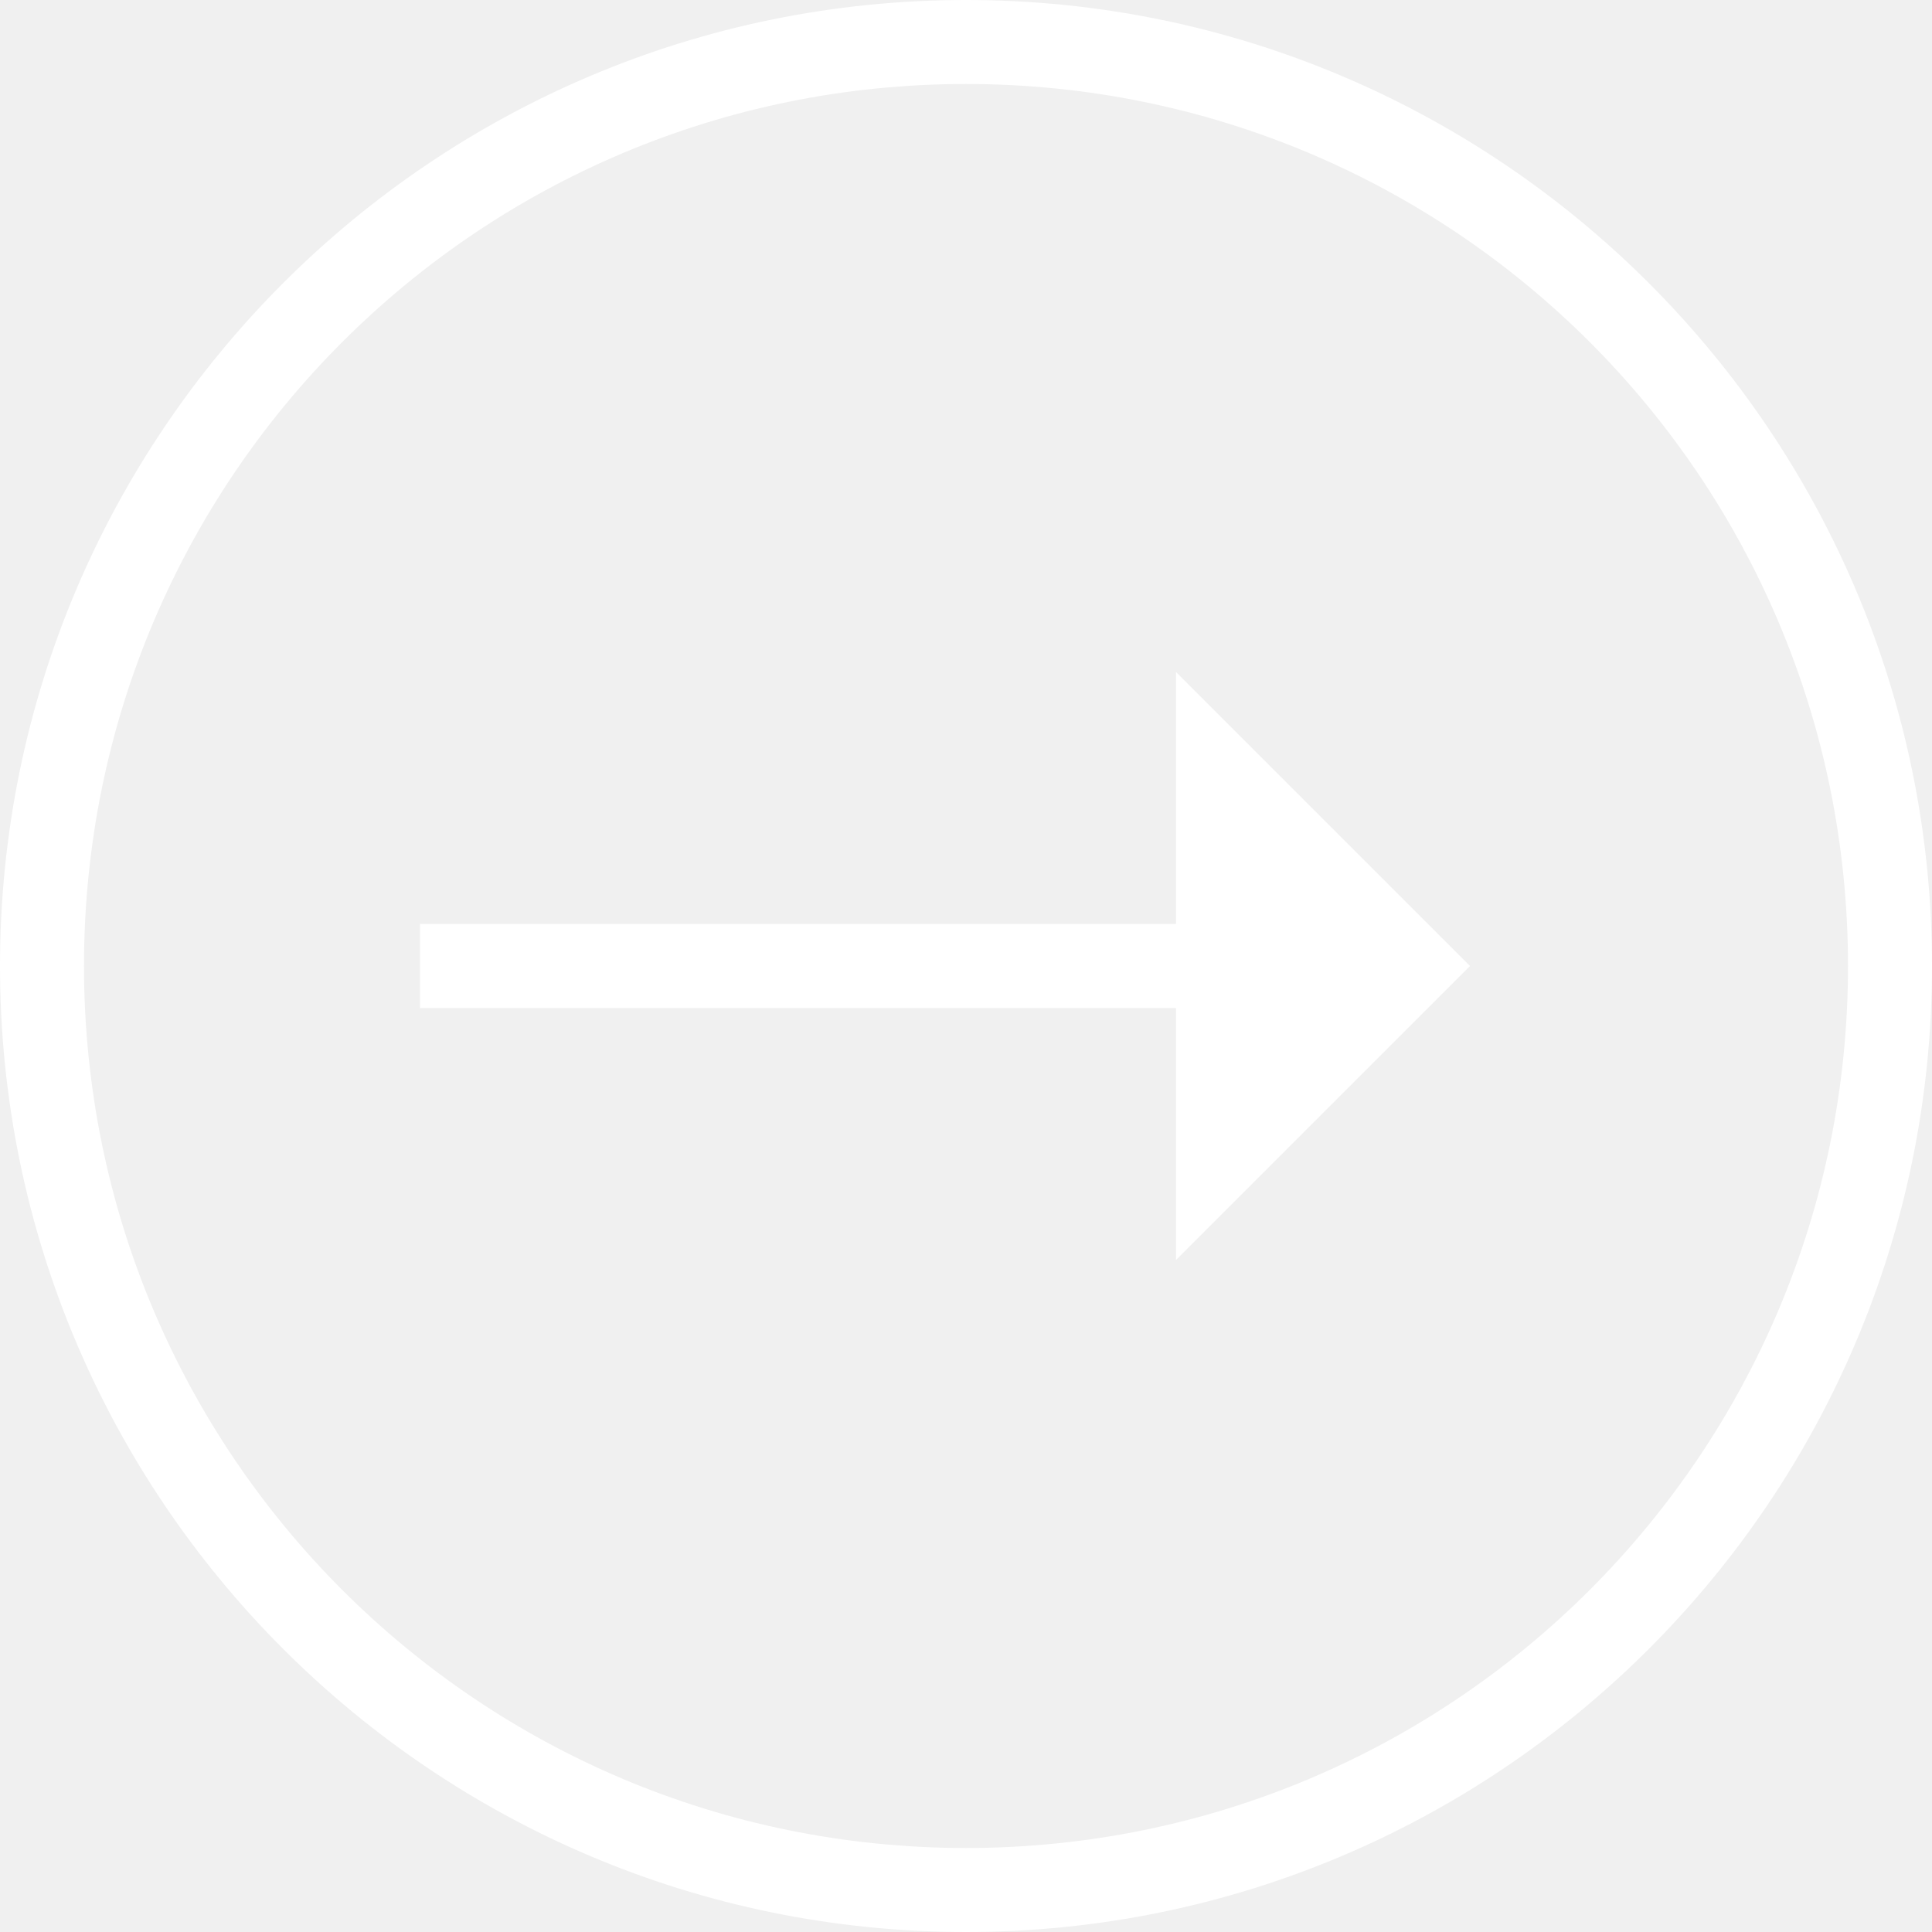
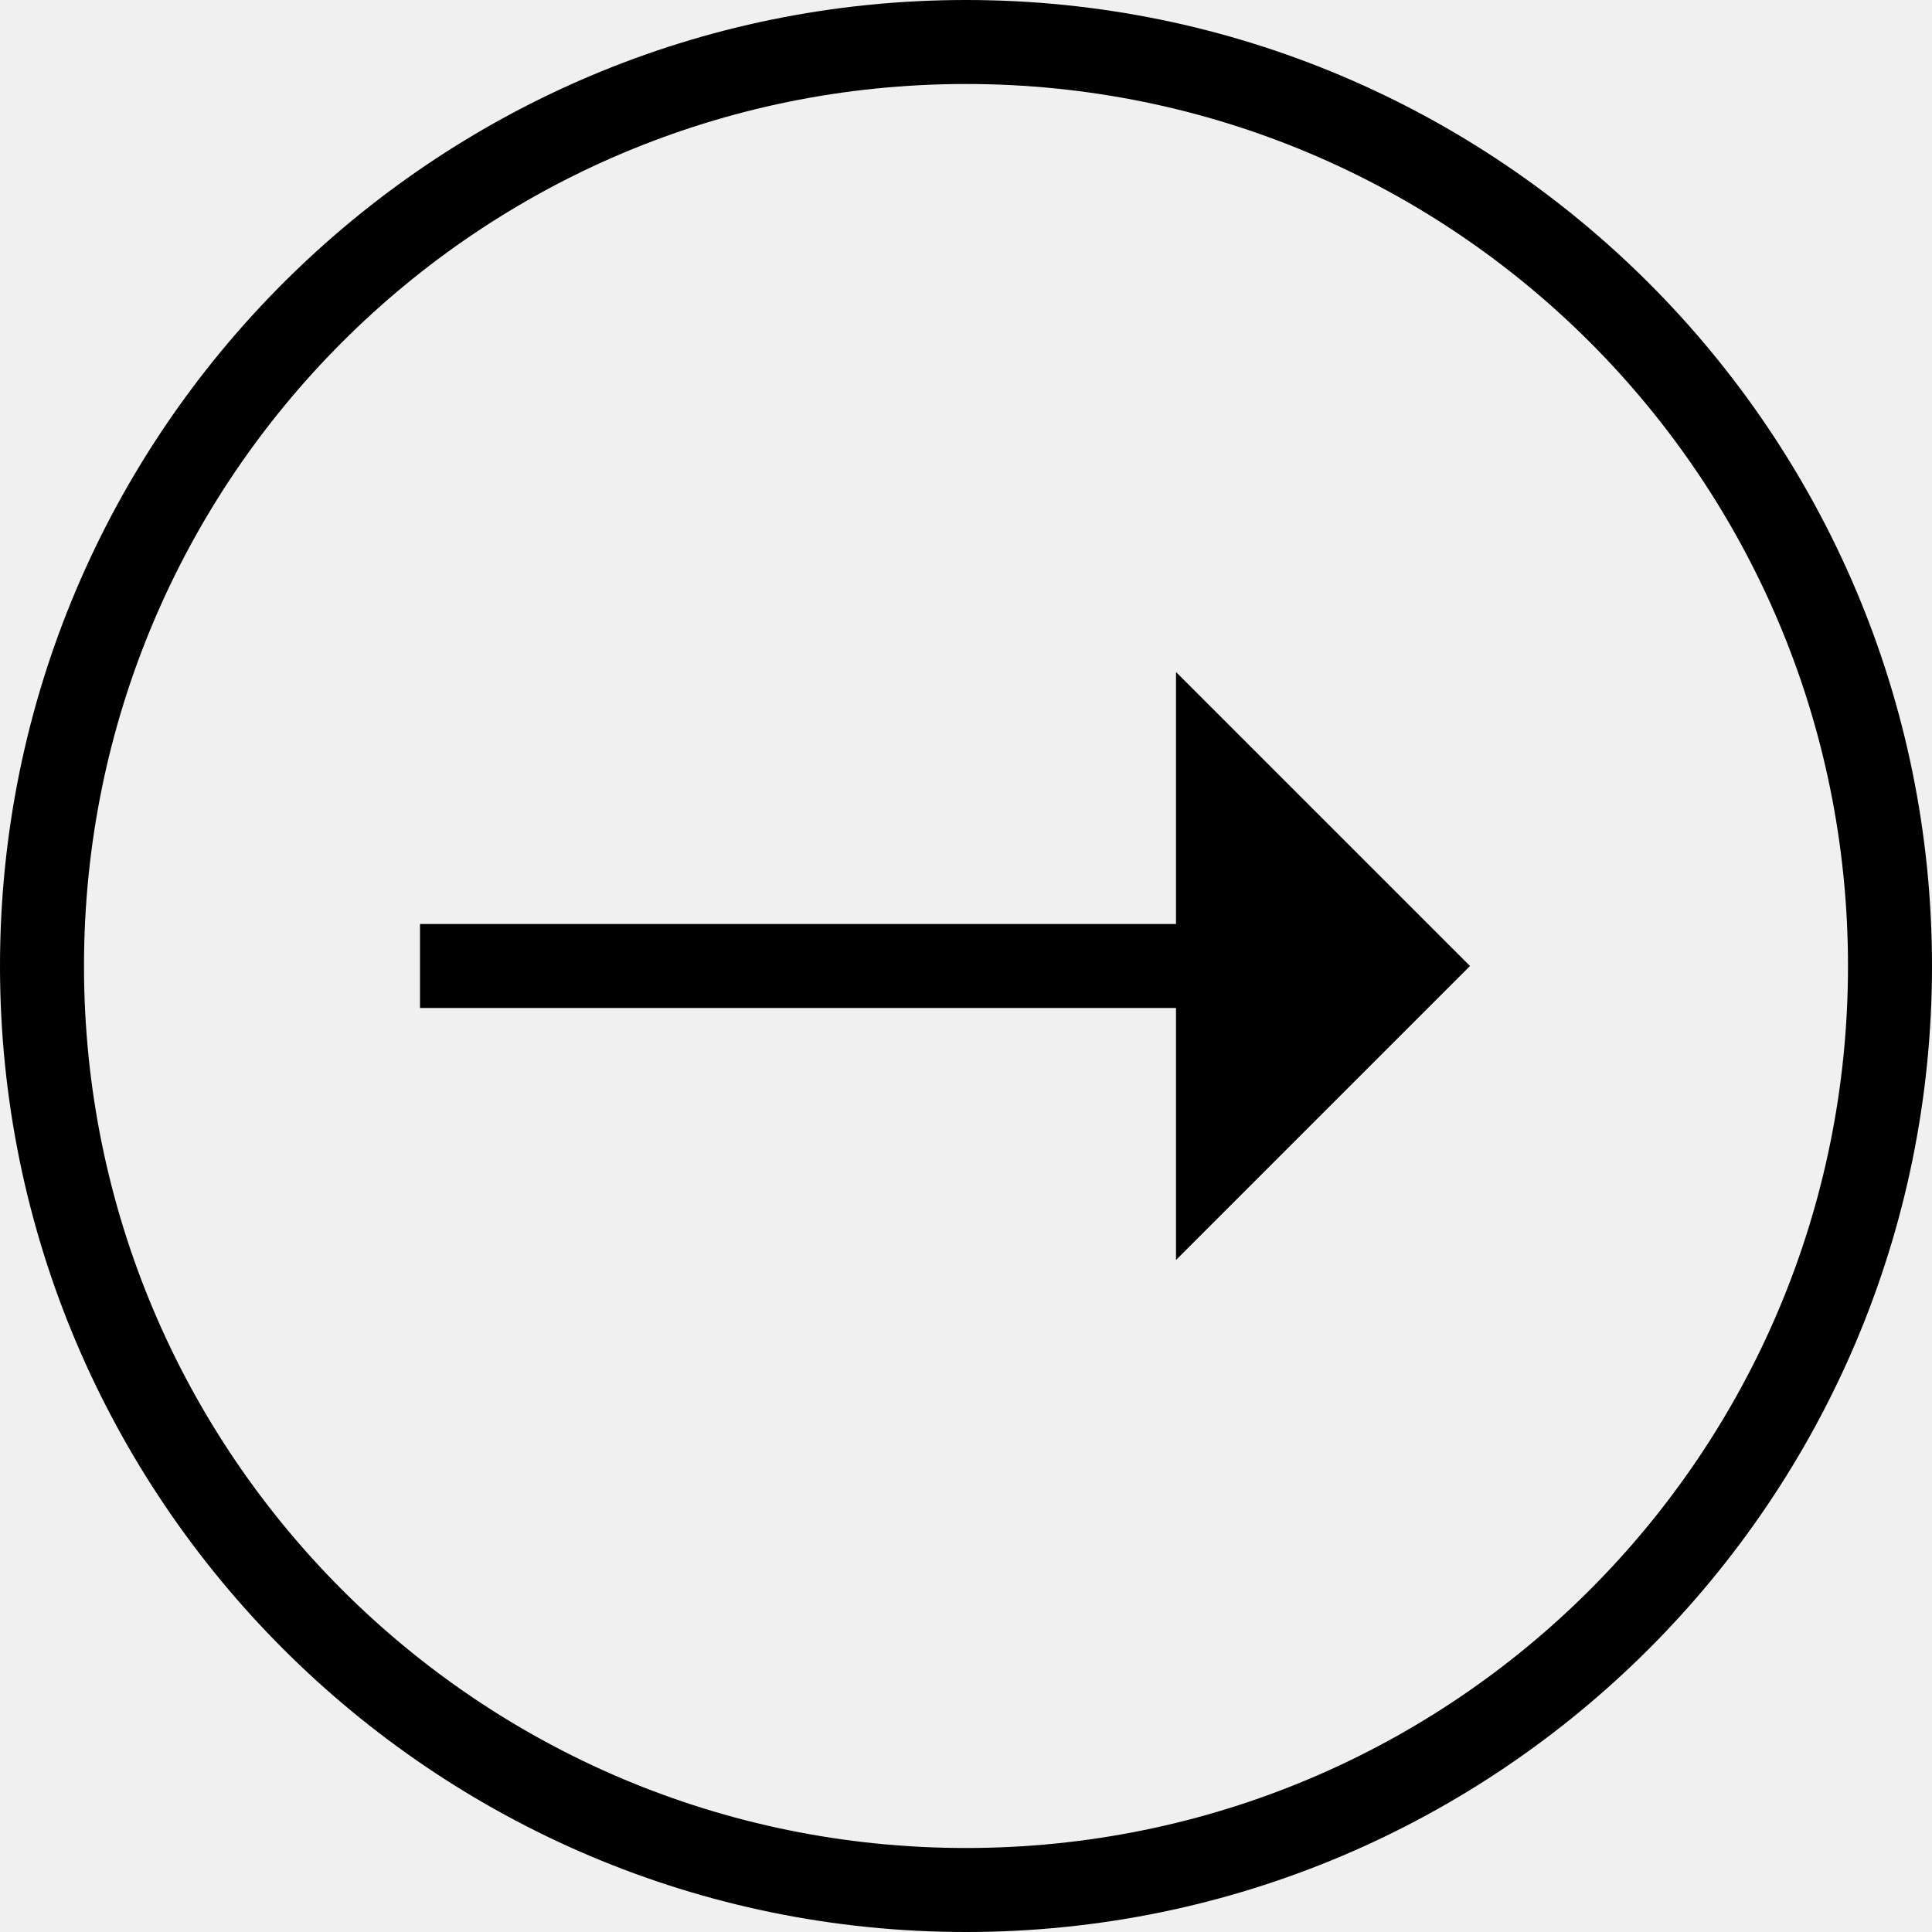
- <svg xmlns="http://www.w3.org/2000/svg" width="46" height="46" viewBox="0 0 46 46" fill="none">
-   <path fill-rule="evenodd" clip-rule="evenodd" d="M46 23C46 10.309 35.691 0 23 0C10.309 0 0 10.309 0 23C0 35.691 10.309 46 23 46C35.691 46 46 35.691 46 23ZM44 23C44 34.609 34.609 44 23 44C11.391 44 2 34.609 2 23C2 11.391 11.391 2 23 2C34.609 2 44 11.391 44 23ZM28 16L35 23L28 30L28 24L10 24V22L28 22V16Z" fill="white" />
+ <svg xmlns="http://www.w3.org/2000/svg" width="46" height="46">
+   <path fill-rule="evenodd" clip-rule="evenodd" d="M46 23C46 10.309 35.691 0 23 0S0 10.309 0 23s10.309 23 23 23 23-10.309 23-23zm-2 0c0 11.61-9.39 21-21 21S2 34.61 2 23 11.39 2 23 2s21 9.39 21 21zm-16-7l7 7-7 7v-6H10v-2h18v-6z" />
</svg>
